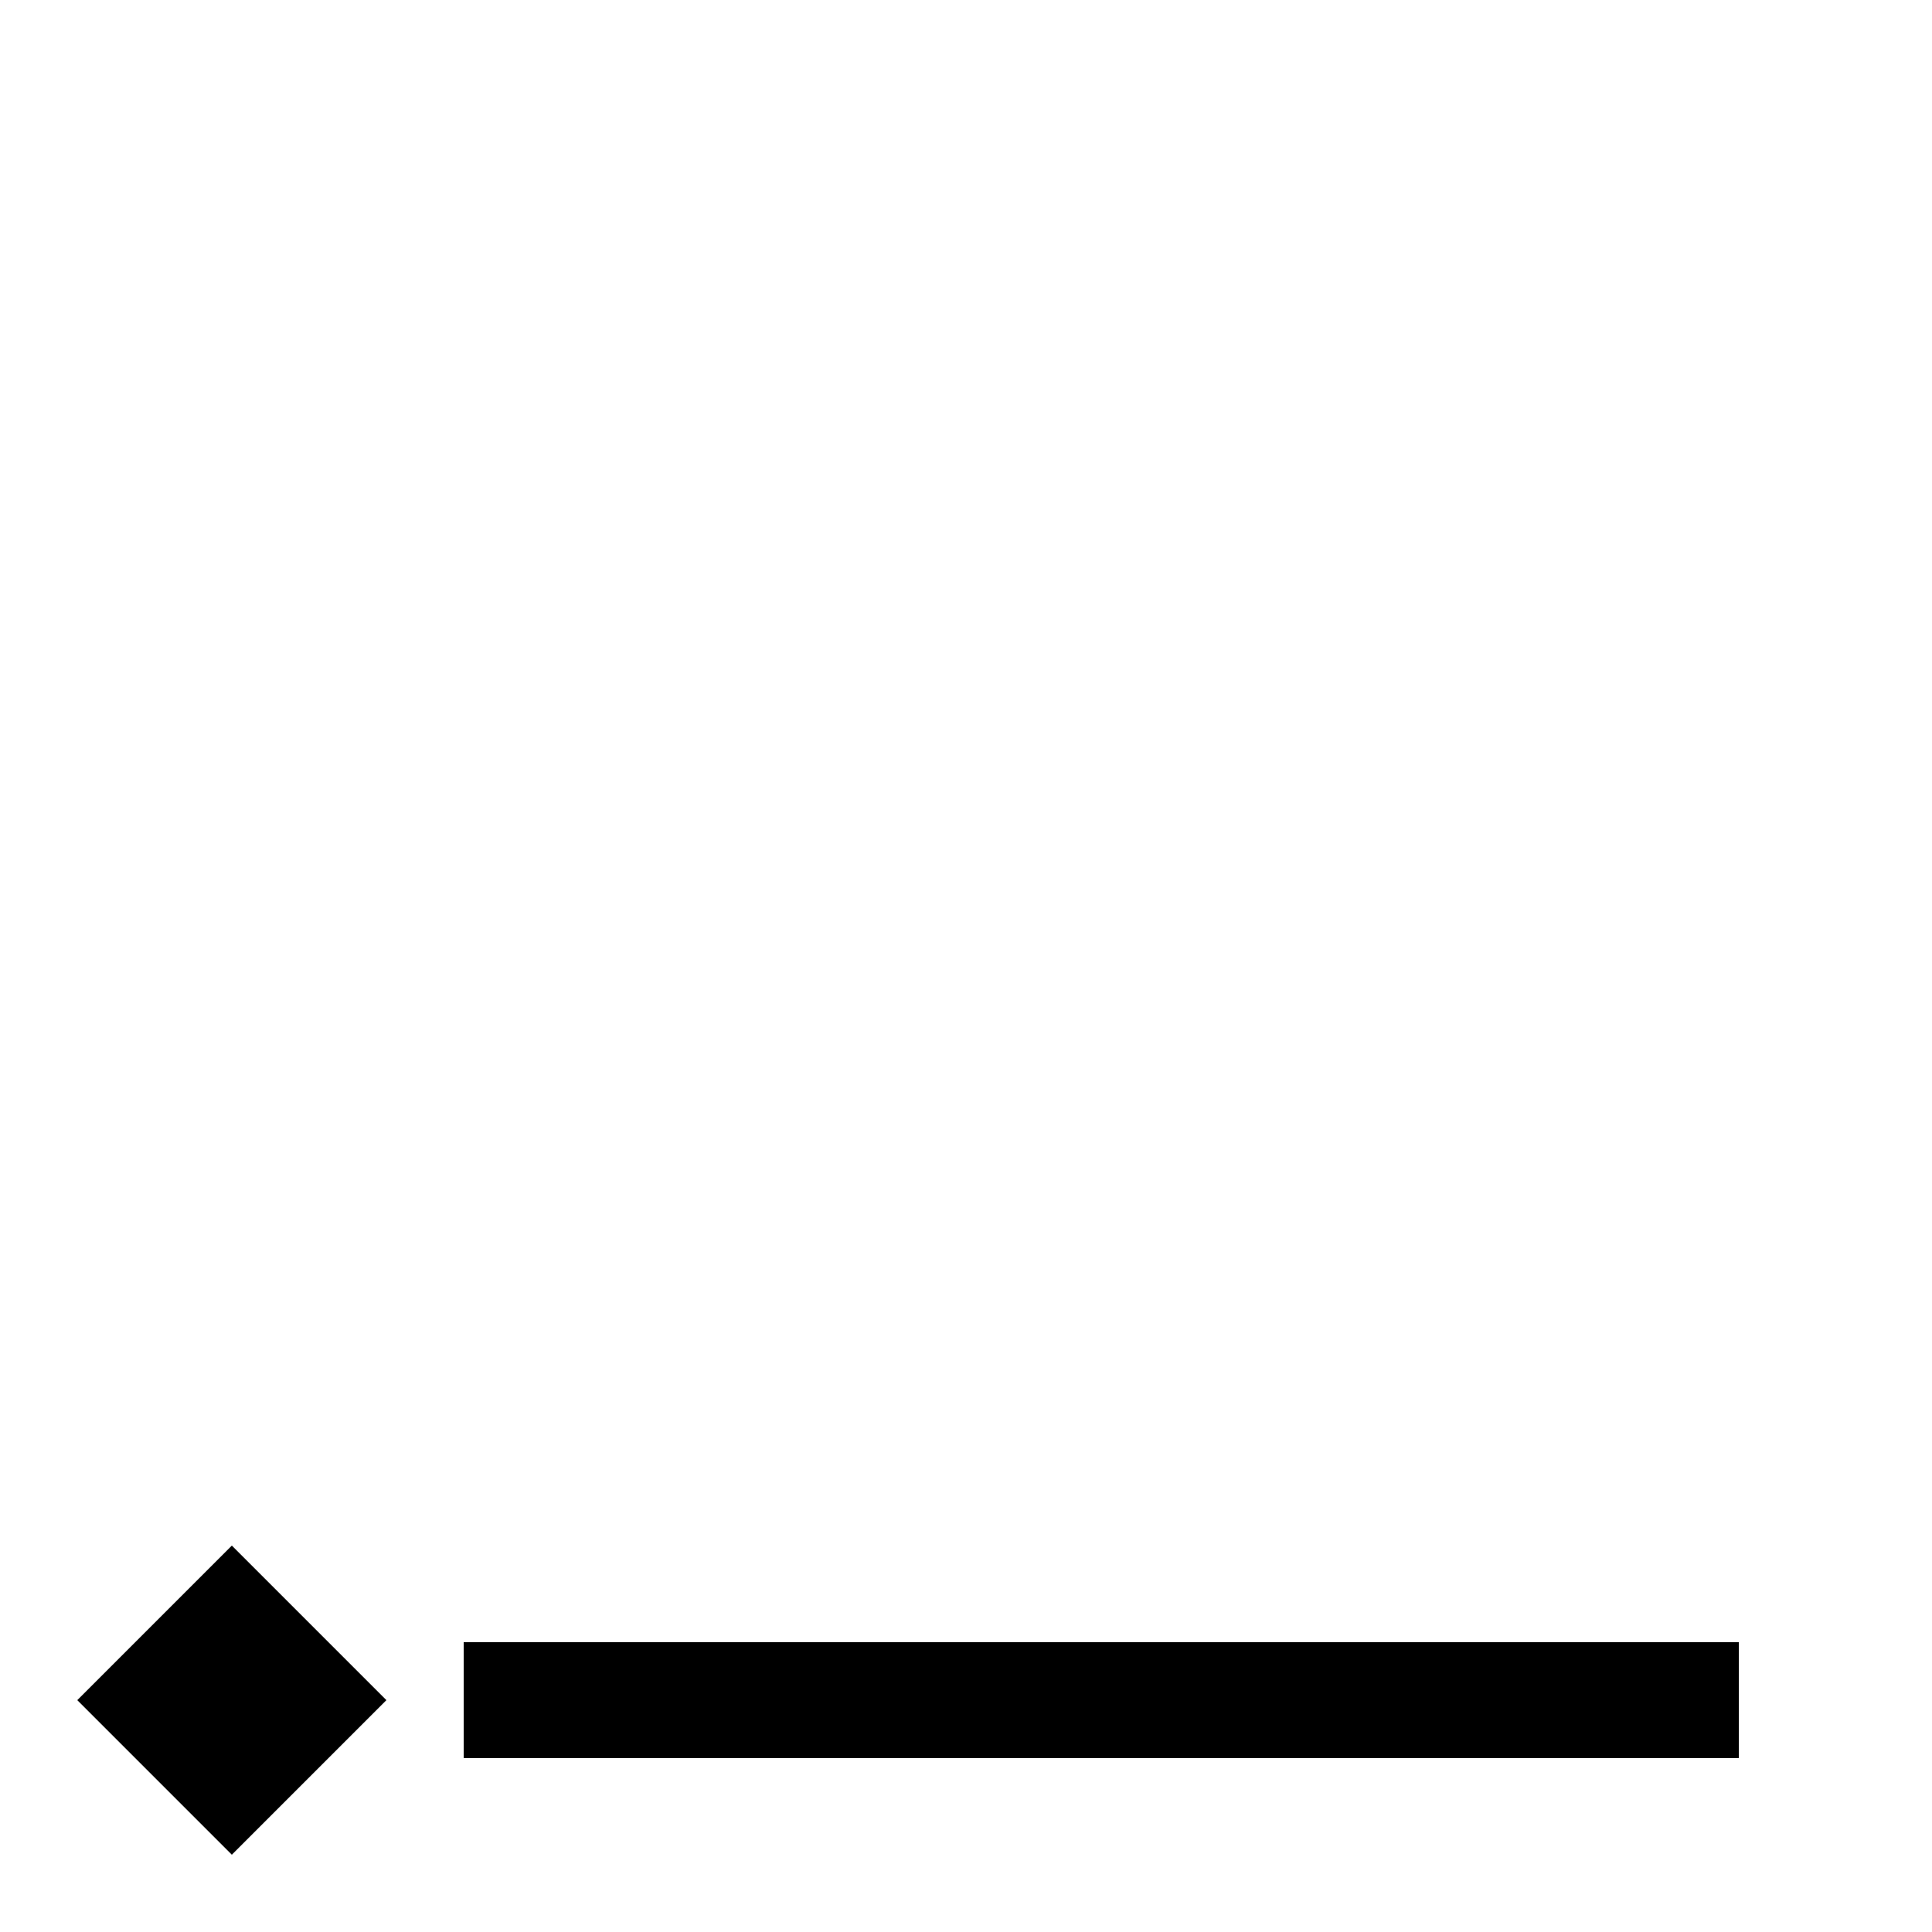
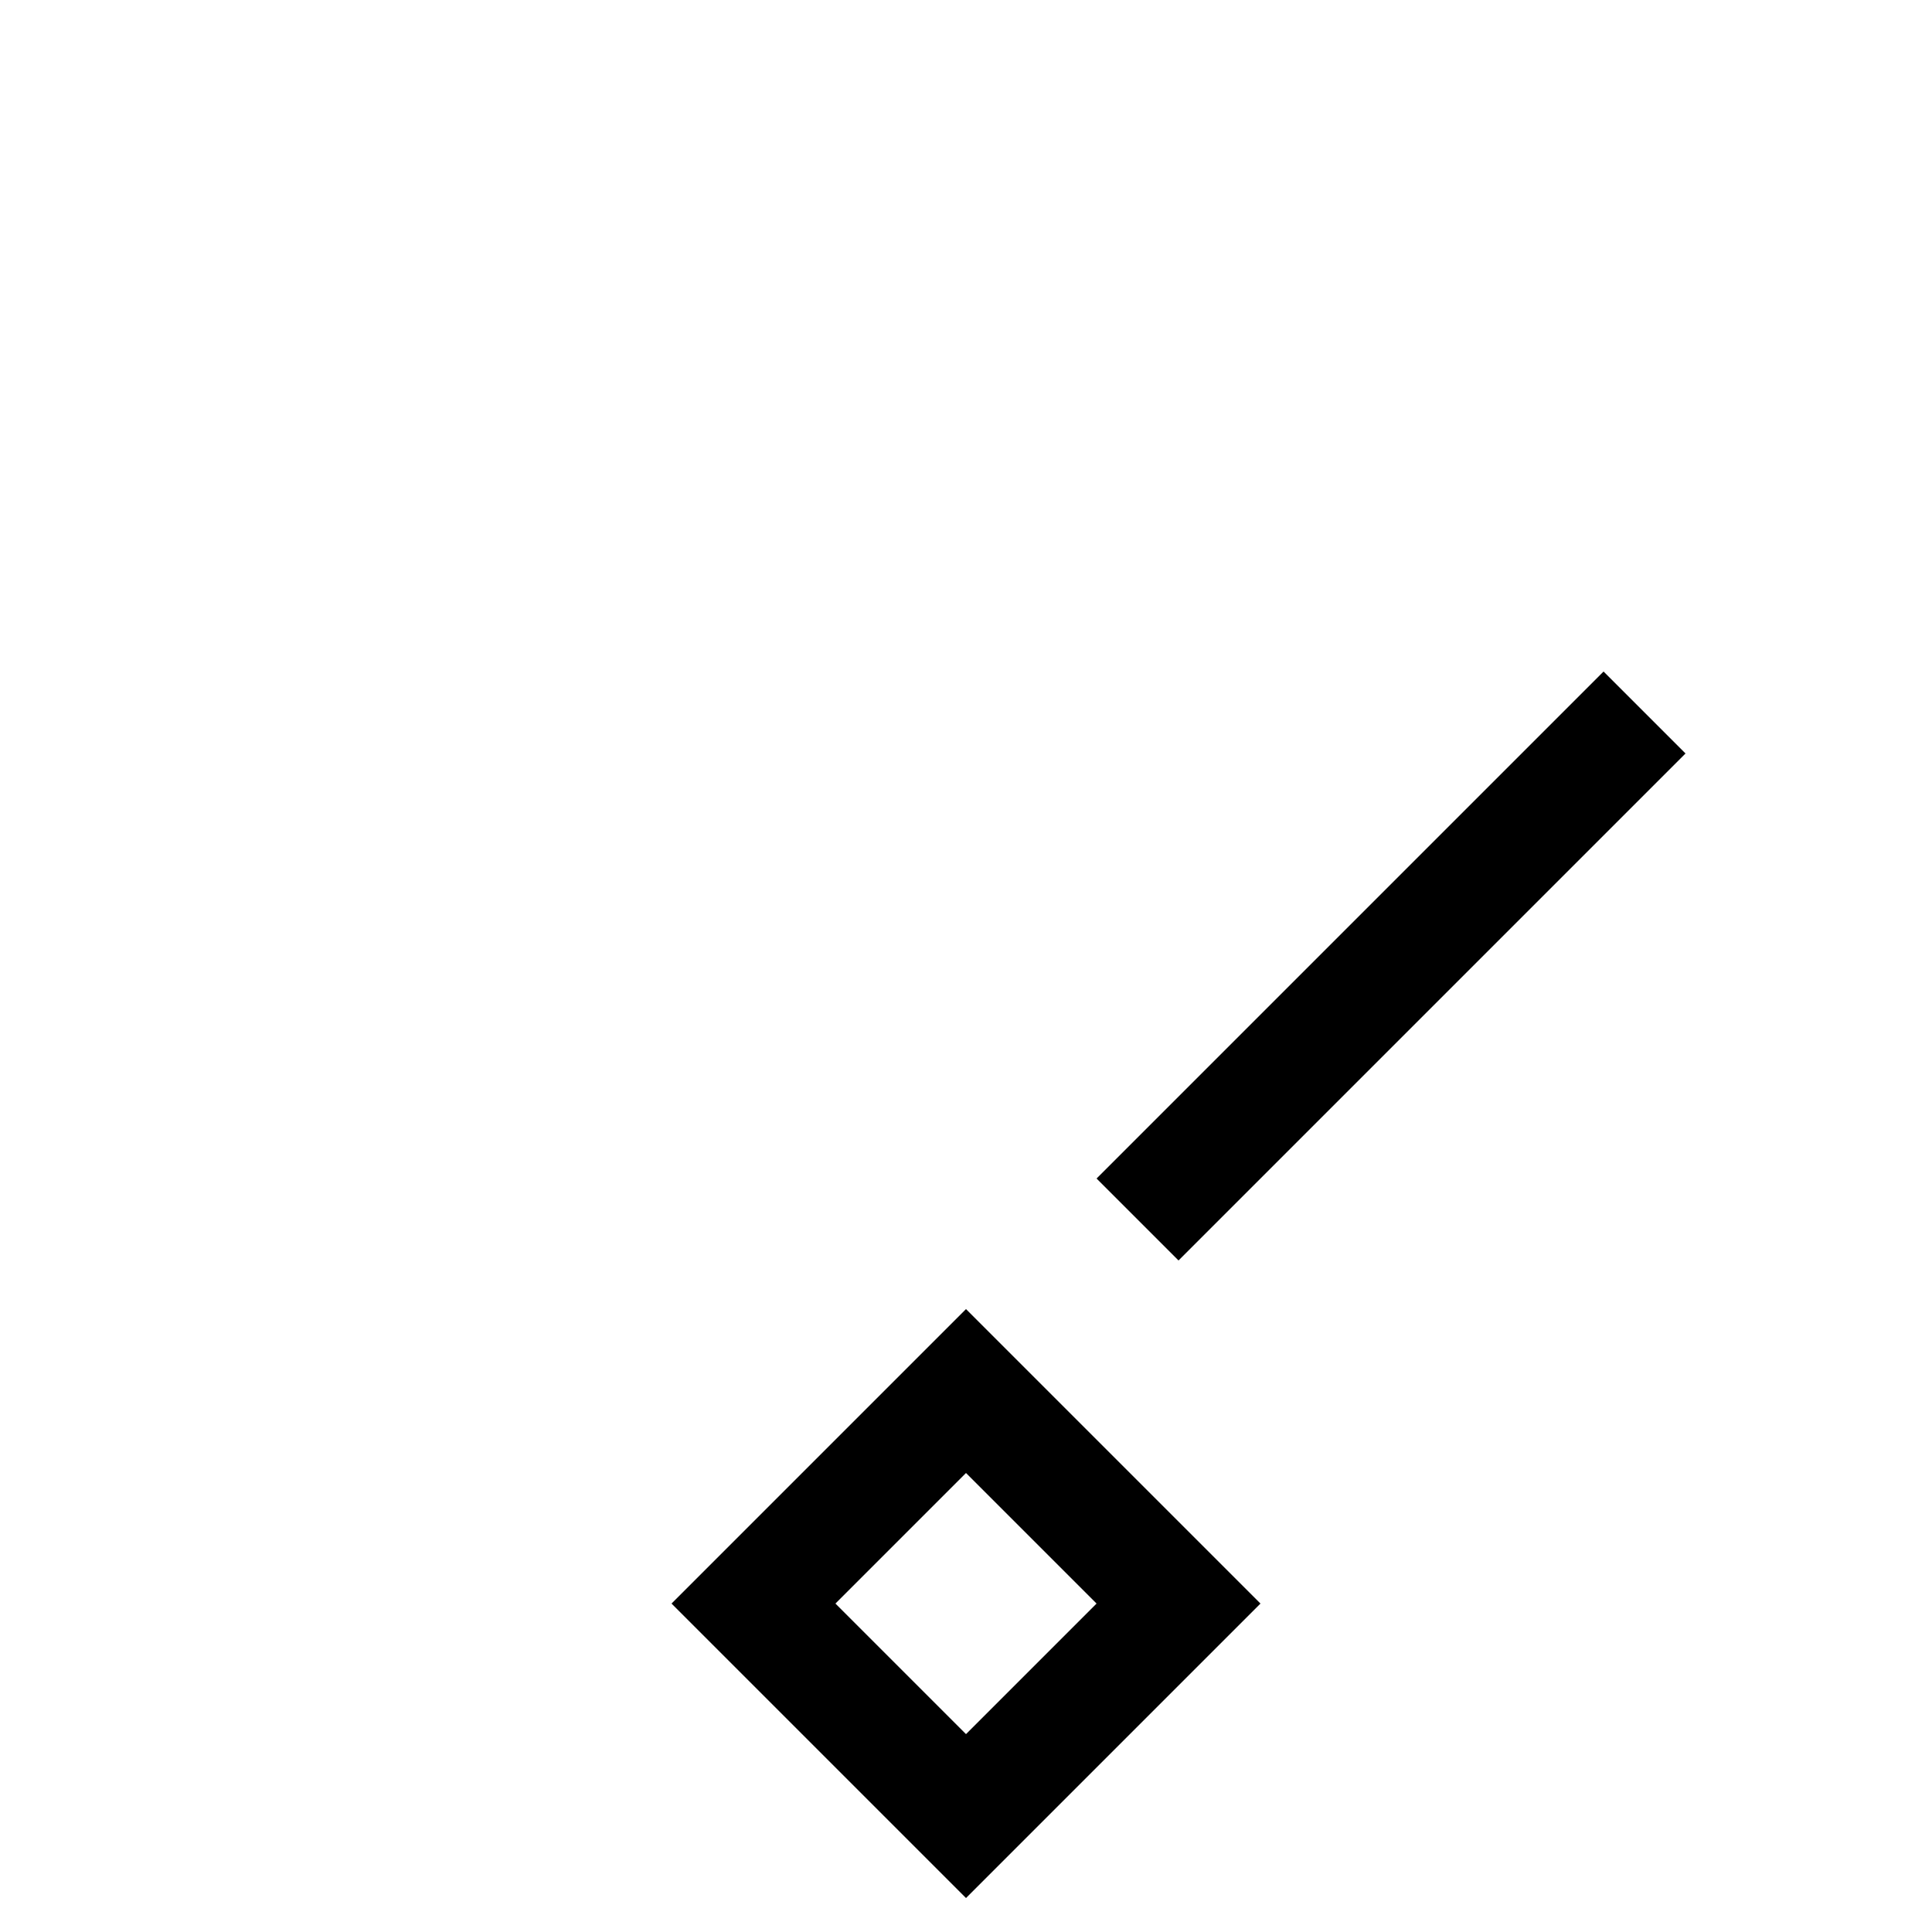
<svg xmlns="http://www.w3.org/2000/svg" viewBox="0 0 100 100">
-   <path d="M12 80L20 88L12 96L4 88Z" fill="currentColor" />
  <g fill="none" stroke="currentColor" stroke-width="6" stroke-linejoin="miter">
-     <path d="M24 88L90 88" stroke-linecap="butt" />
+     <path d="M50 72L61 83L50 94L39 83L50 72" stroke-linecap="square" />
+     <path d="M61 61L83 39" stroke-linecap="square" />
  </g>
</svg>
